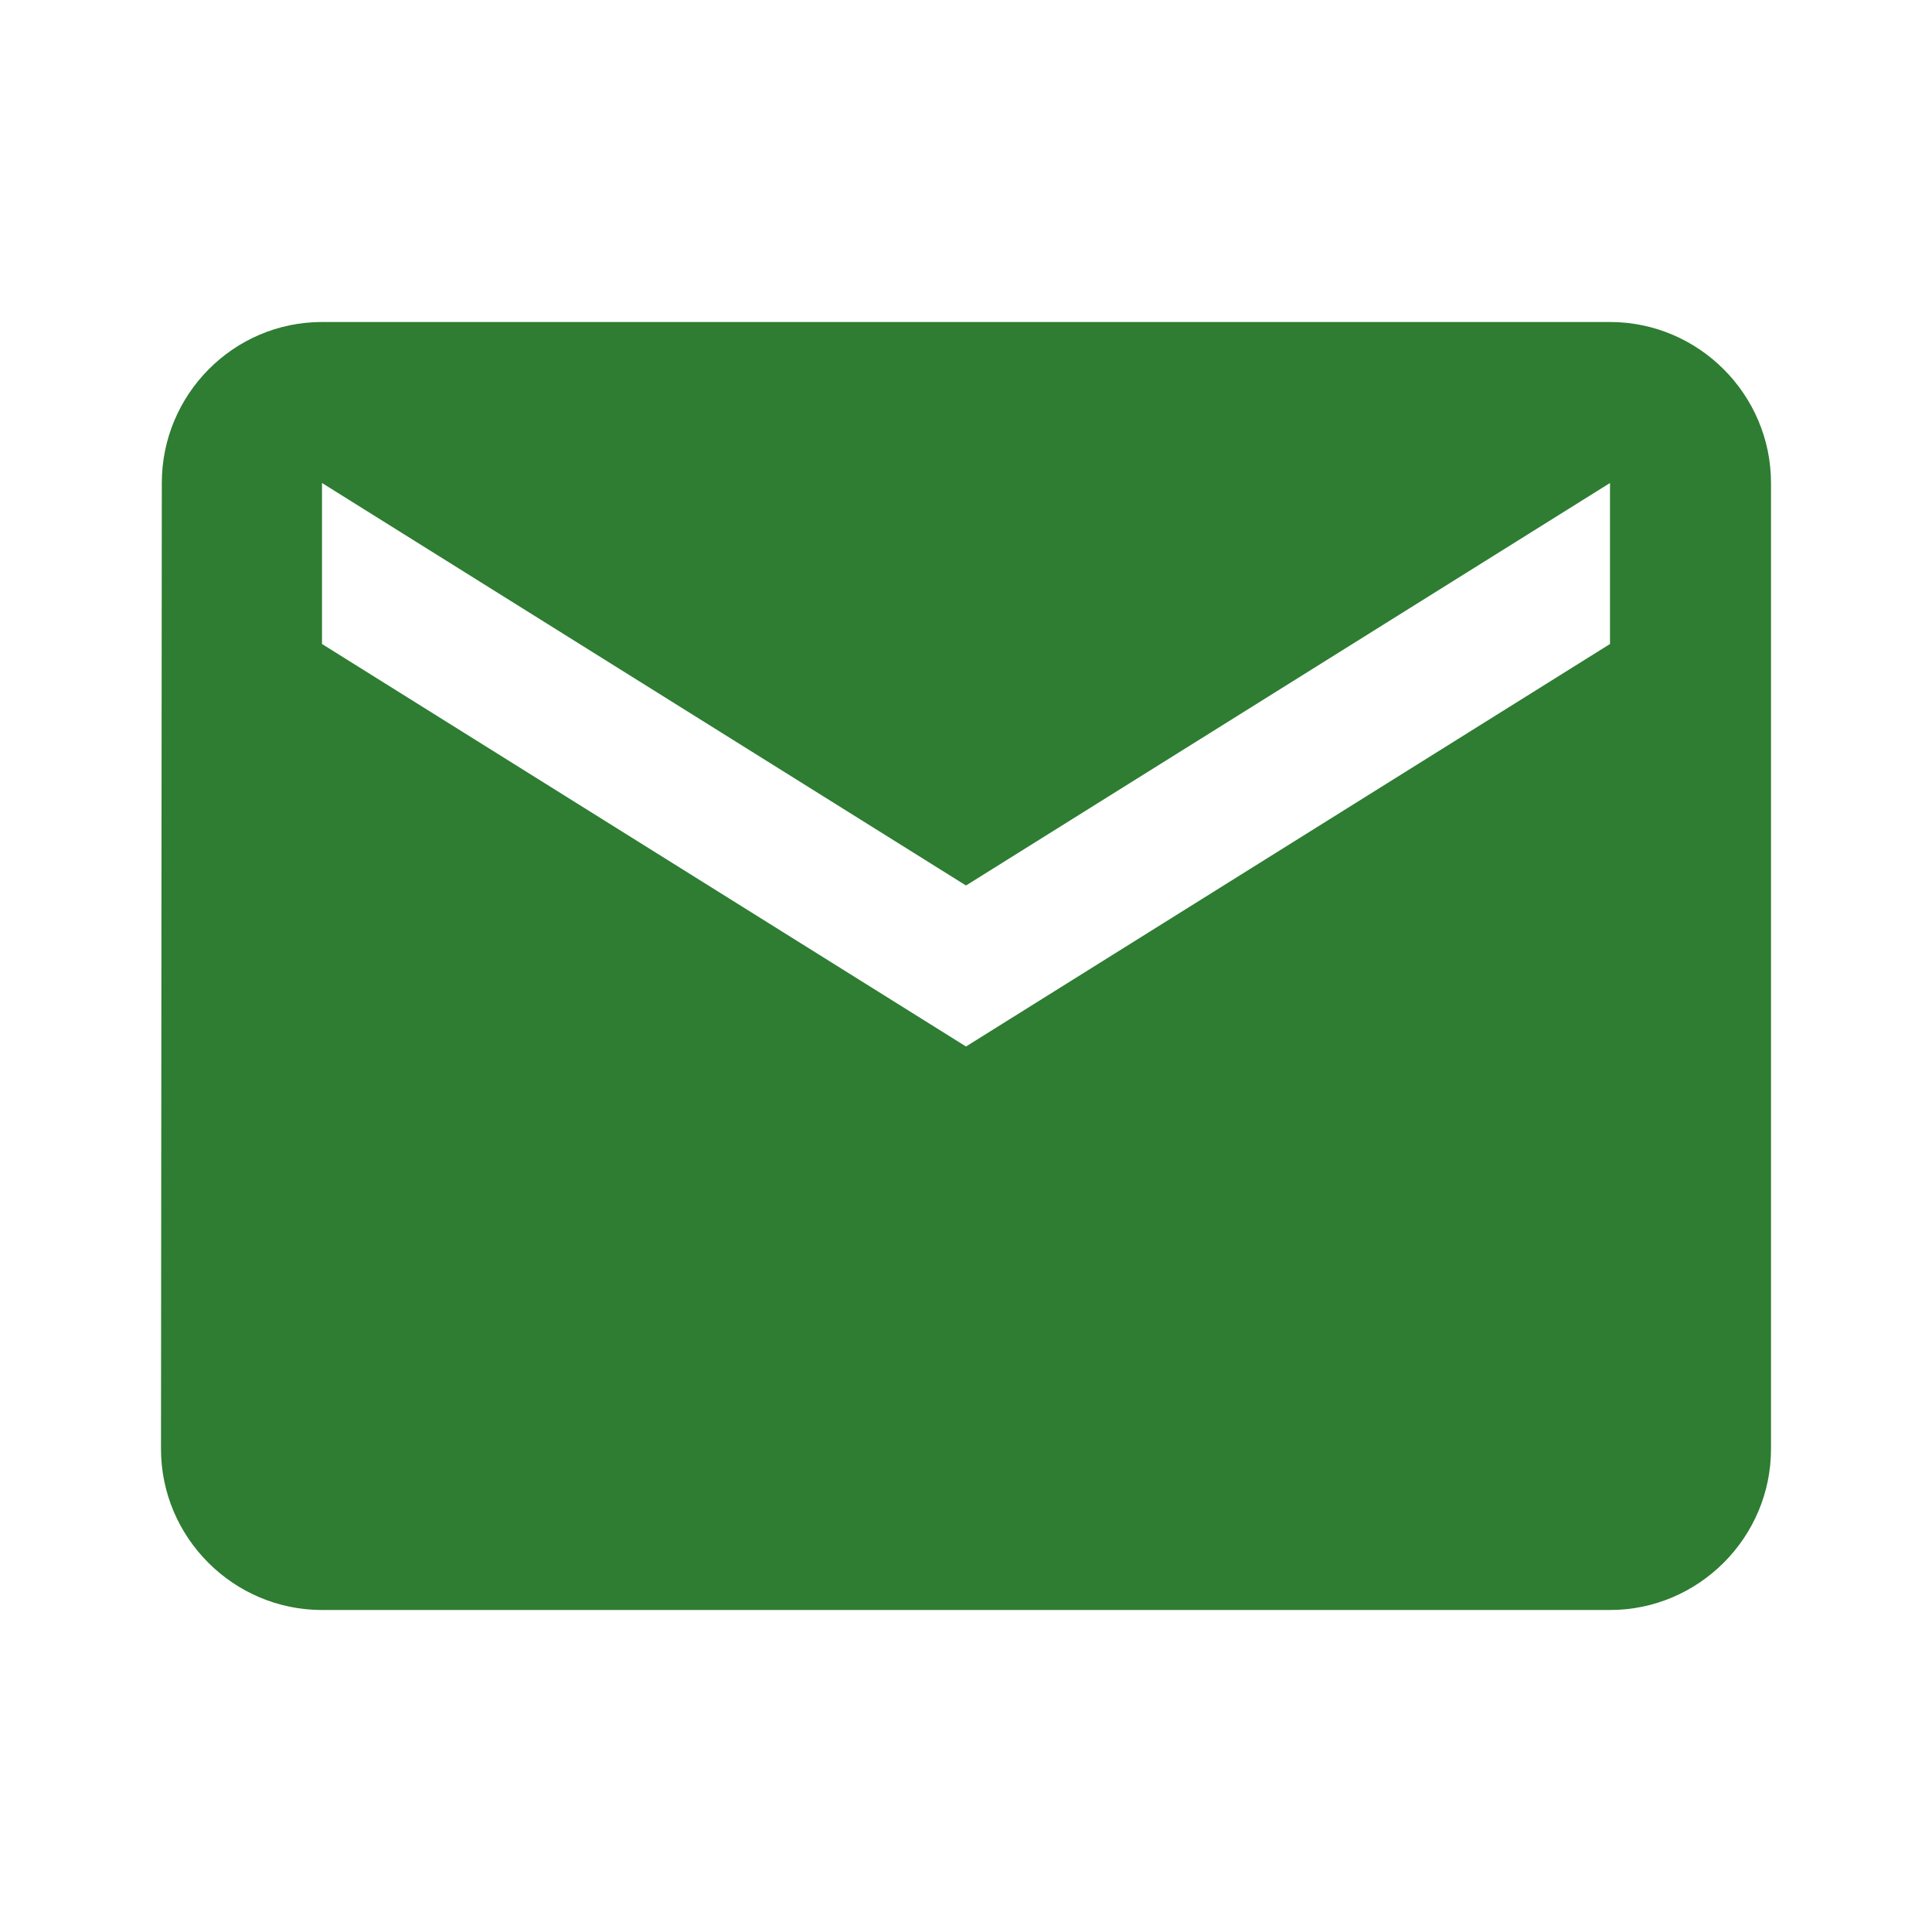
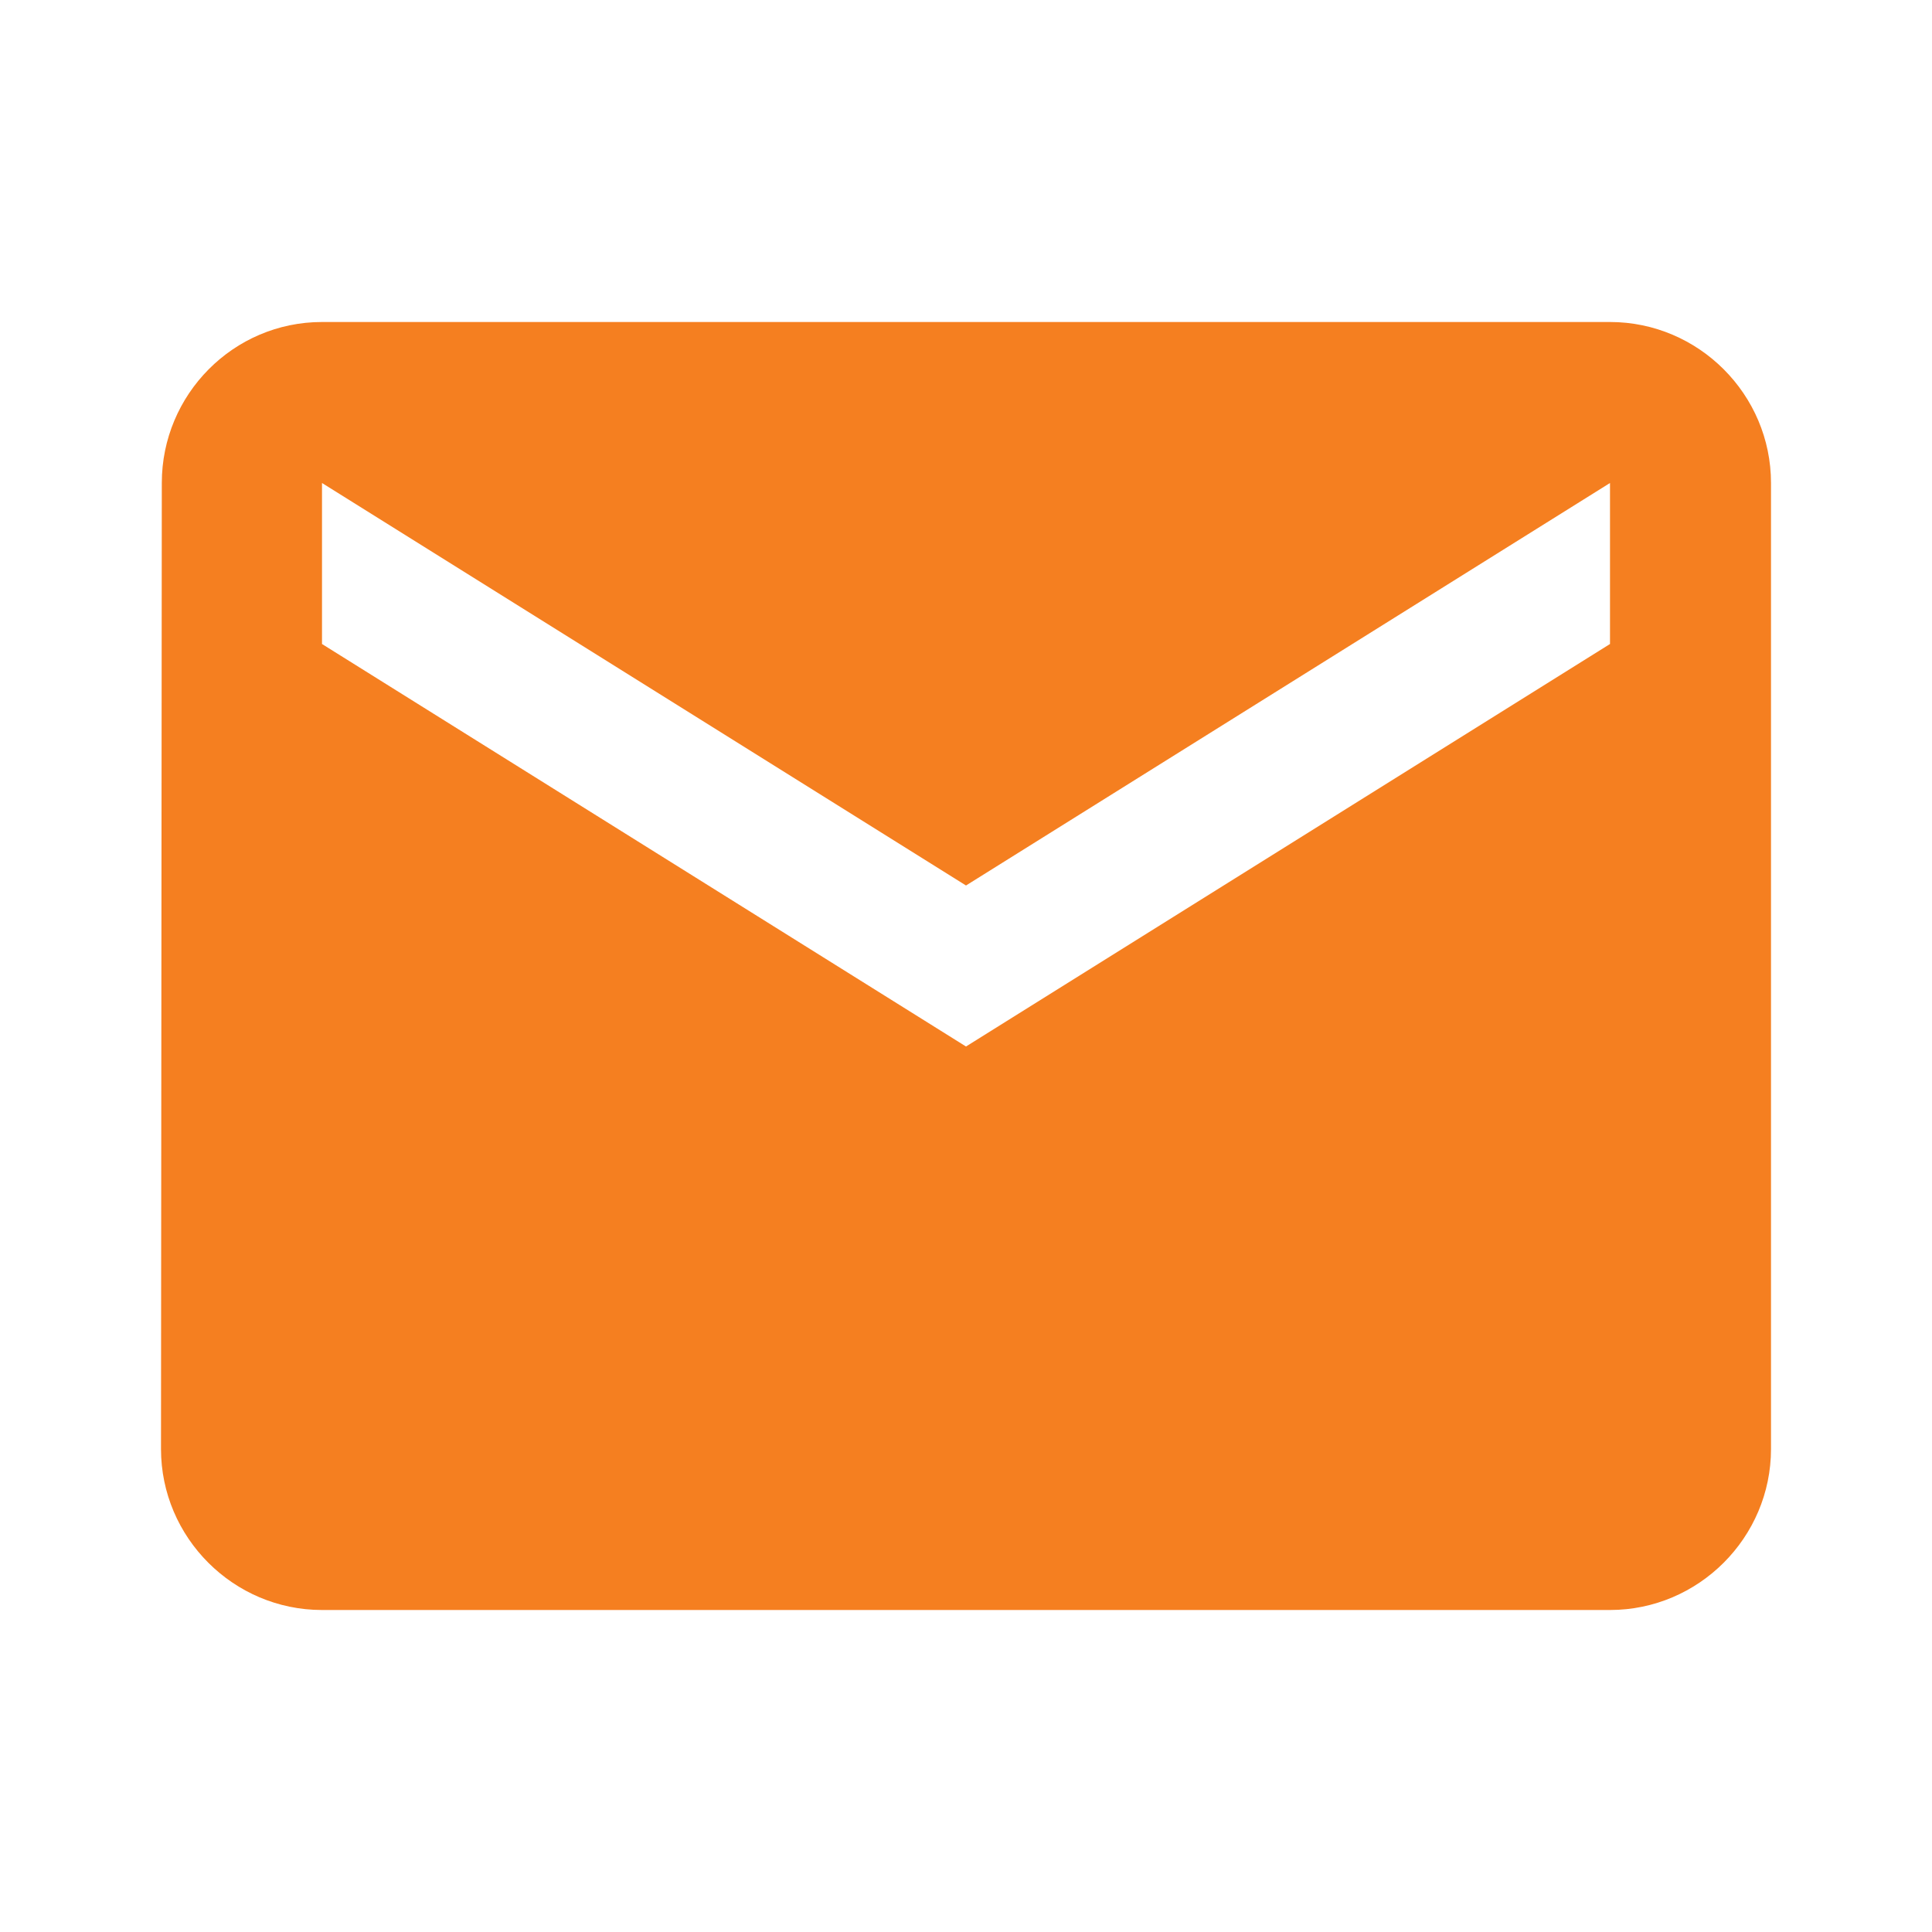
- <svg xmlns="http://www.w3.org/2000/svg" width="16" height="16" viewBox="0 0 24 24" fill="#2e7d32">
+ <svg xmlns="http://www.w3.org/2000/svg" width="16" height="16" viewBox="0 0 24 24" fill="#f57f20">
  <path d="M20 4H4c-1.1 0-1.99.9-1.99 2L2 18c0 1.1.9 2 2 2h16c1.1 0 2-.9 2-2V6c0-1.1-.9-2-2-2zm0 4l-8 5-8-5V6l8 5 8-5v2z" />
</svg>
